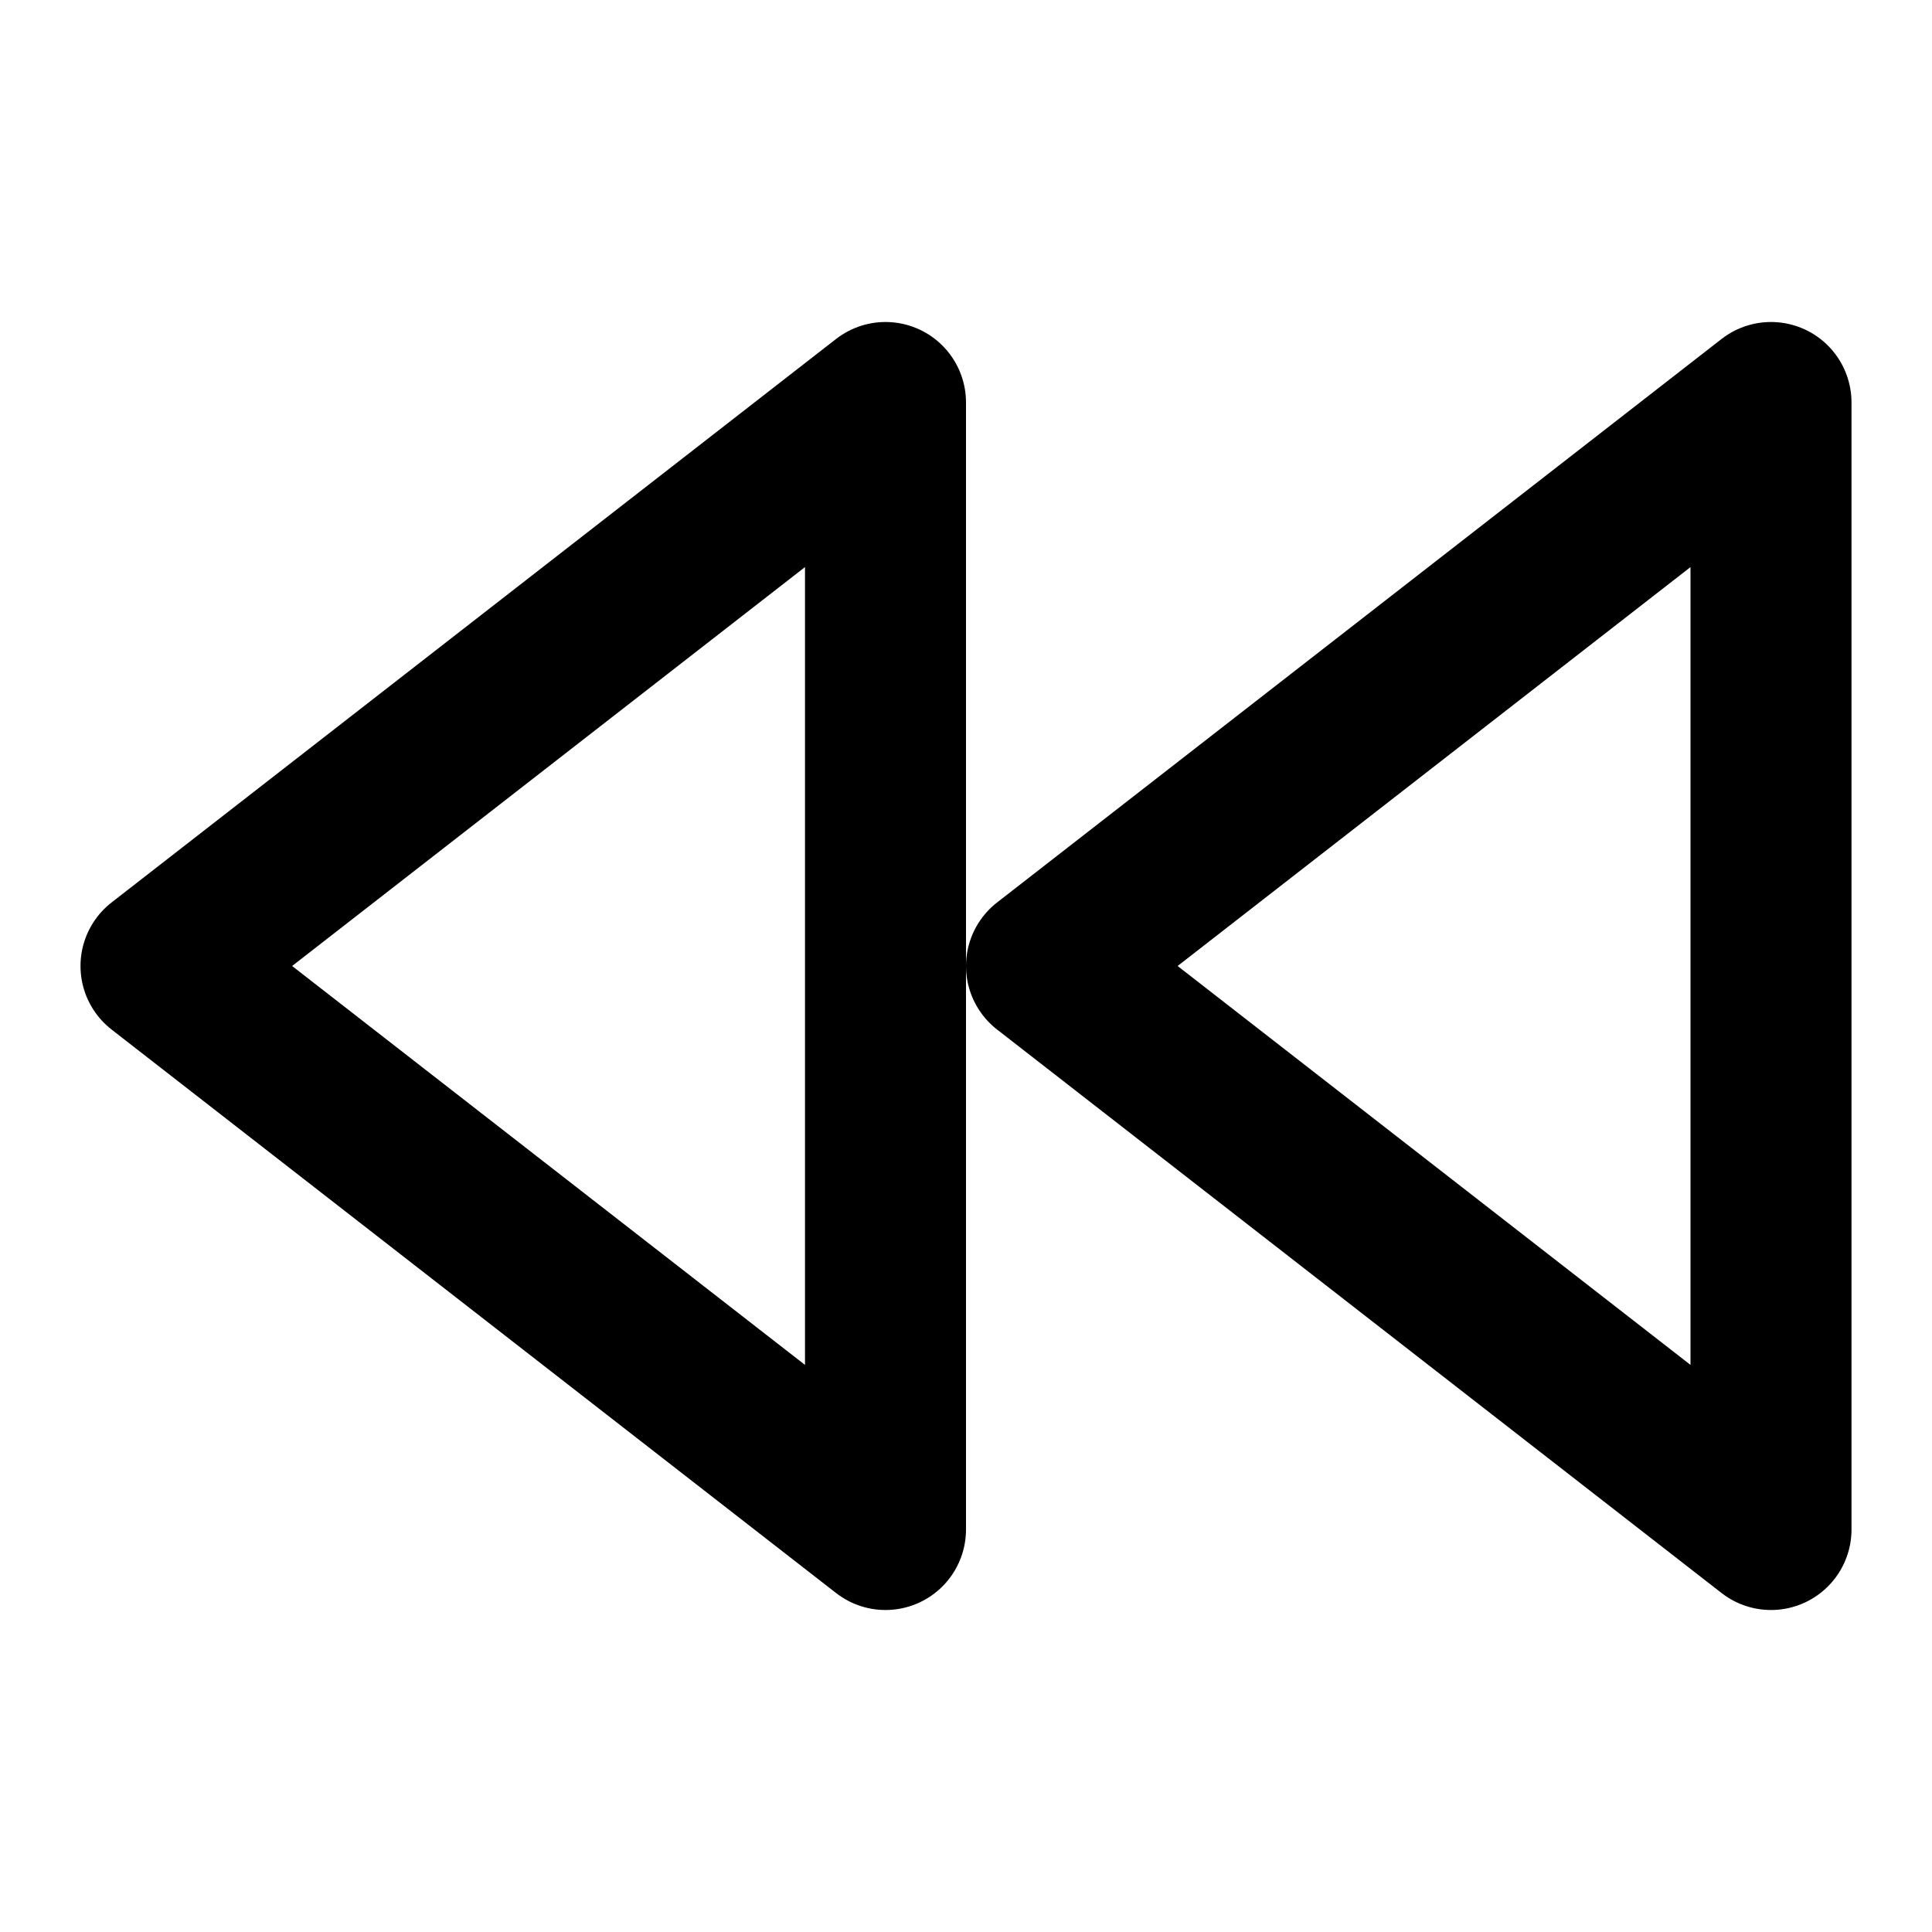
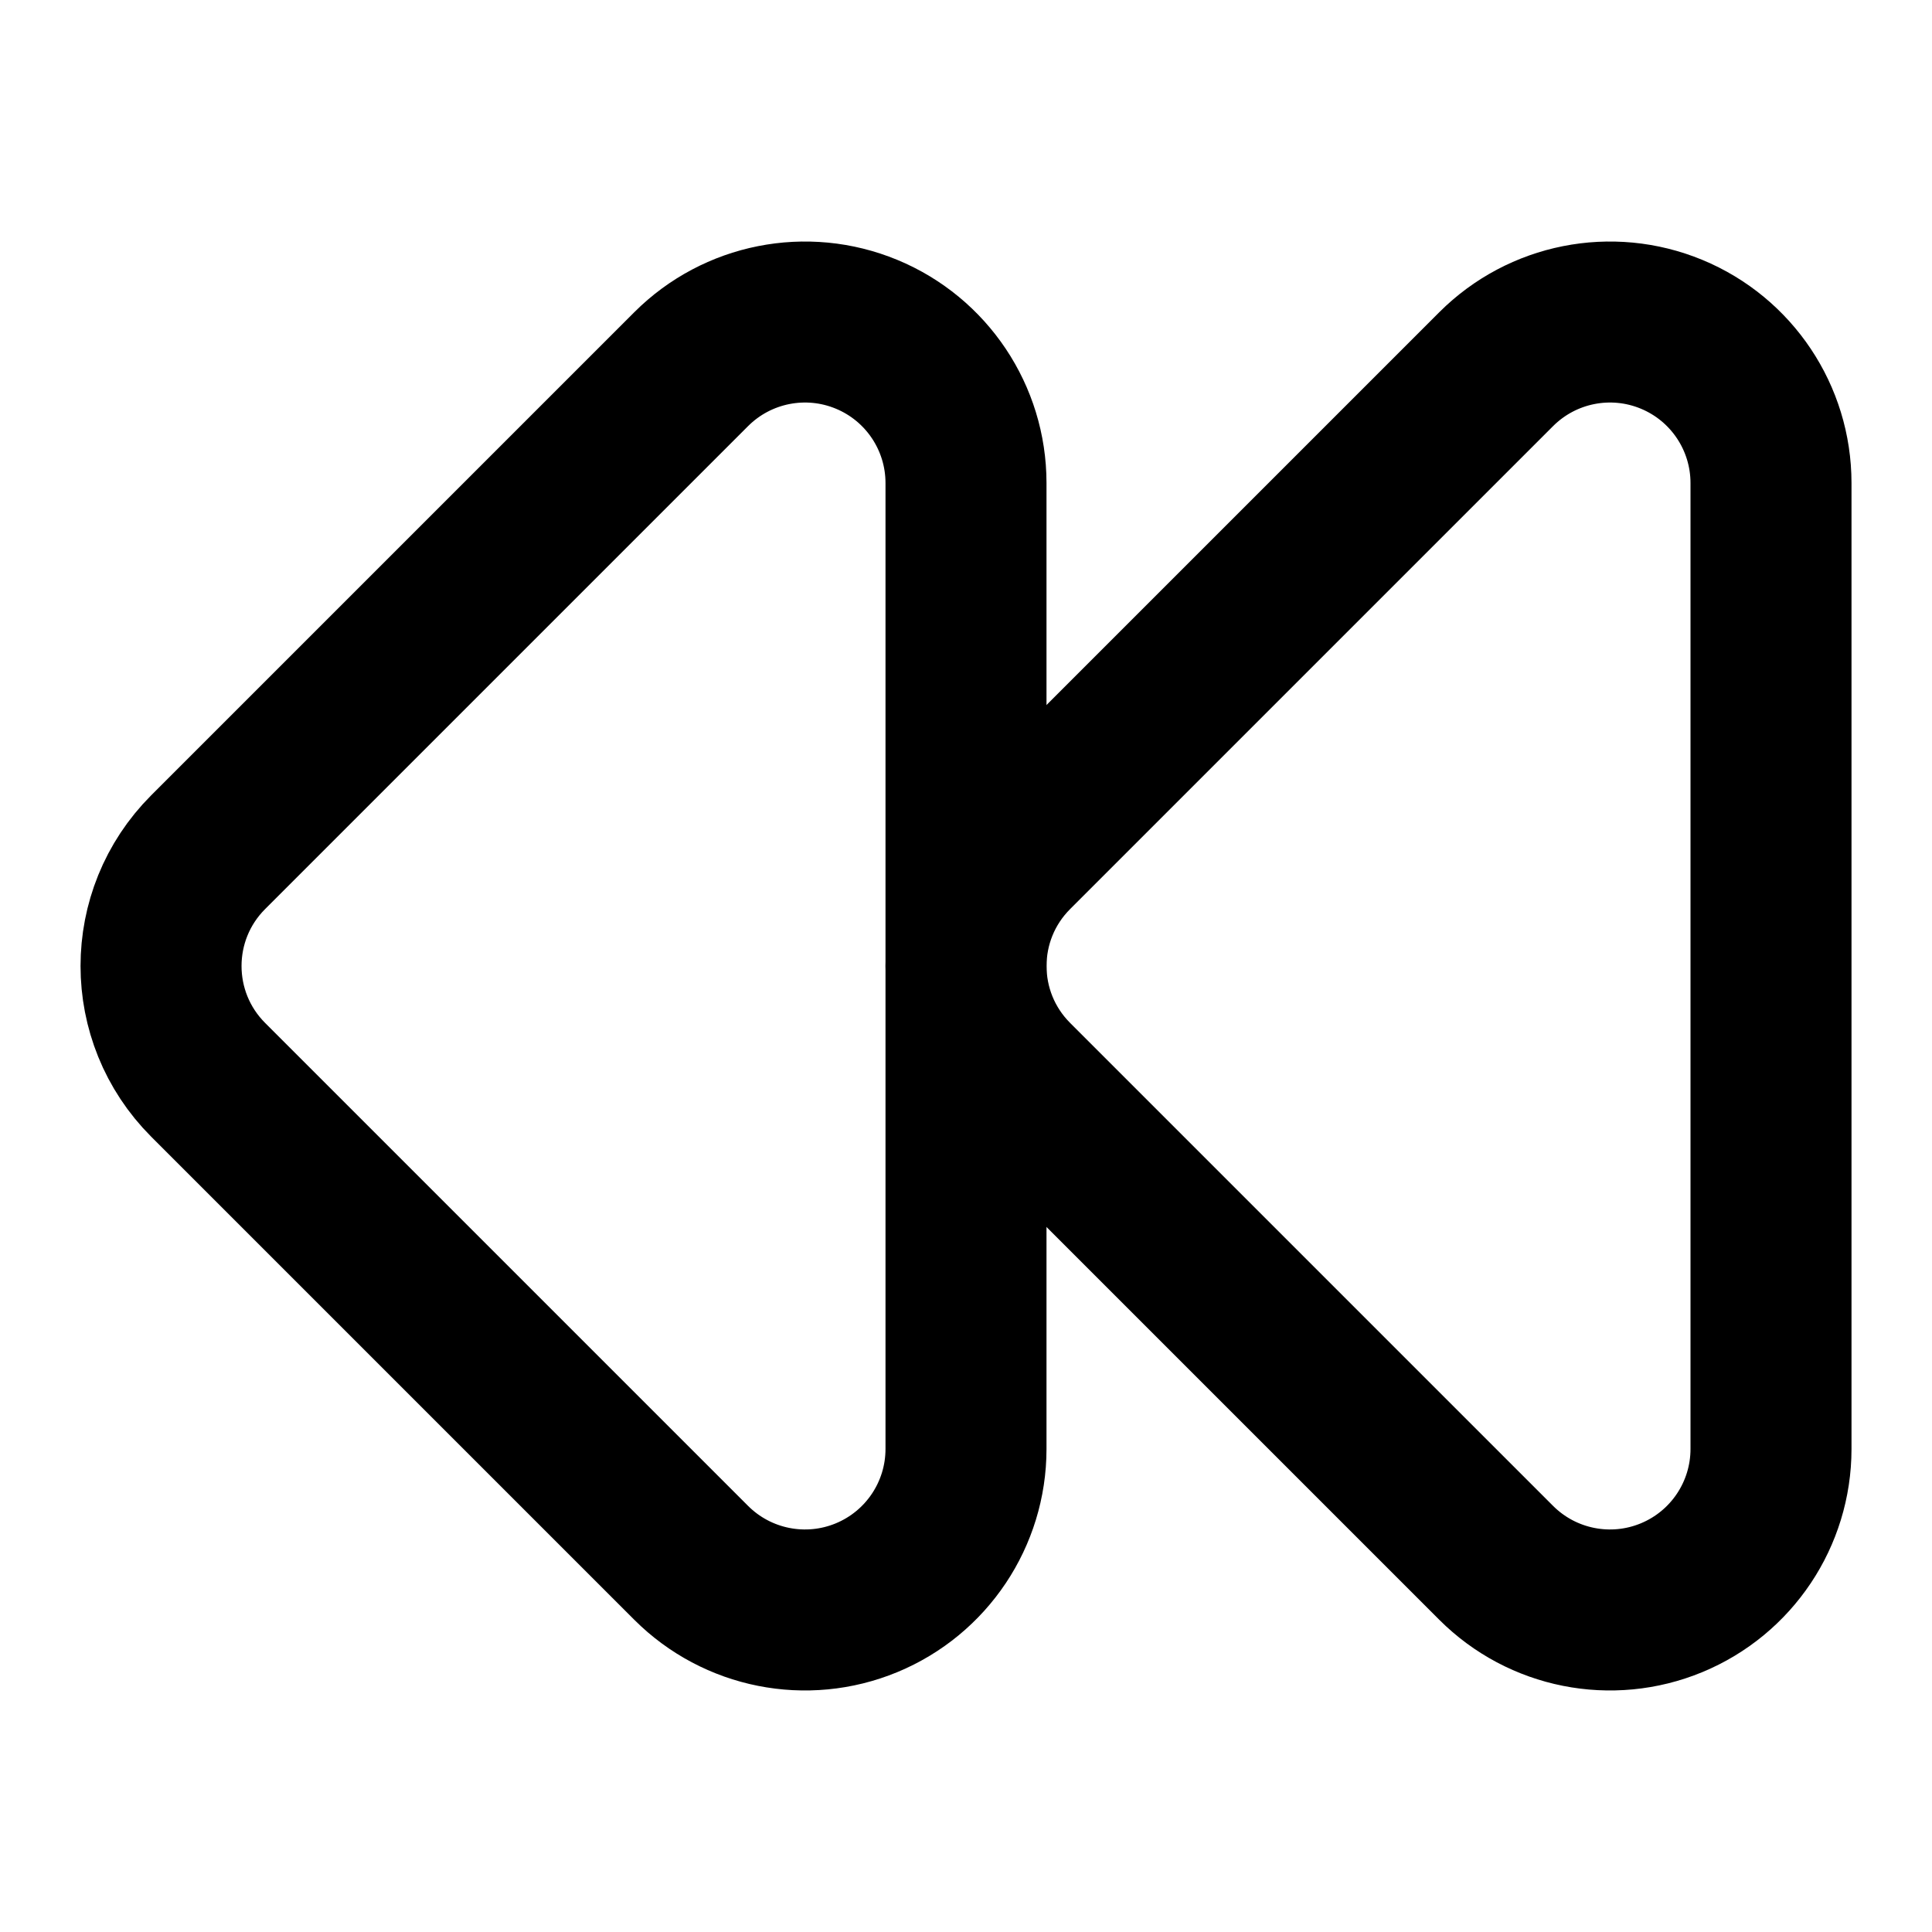
<svg xmlns="http://www.w3.org/2000/svg" width="24" height="24" viewBox="0 0 24 24" fill="none" stroke="currentColor" stroke-width="2" stroke-linecap="round" stroke-linejoin="round">
-   <polygon points="11 19 2 12 11 5 11 19" />
-   <polygon points="22 19 13 12 22 5 22 19" />
+   <path d="M12 6a2 2 0 0 0-3.414-1.414l-6 6a2 2 0 0 0 0 2.828l6 6A2 2 0 0 0 12 18z" />
+   <path d="M22 6a2 2 0 0 0-3.414-1.414l-6 6a2 2 0 0 0 0 2.828l6 6A2 2 0 0 0 22 18z" />
</svg>
